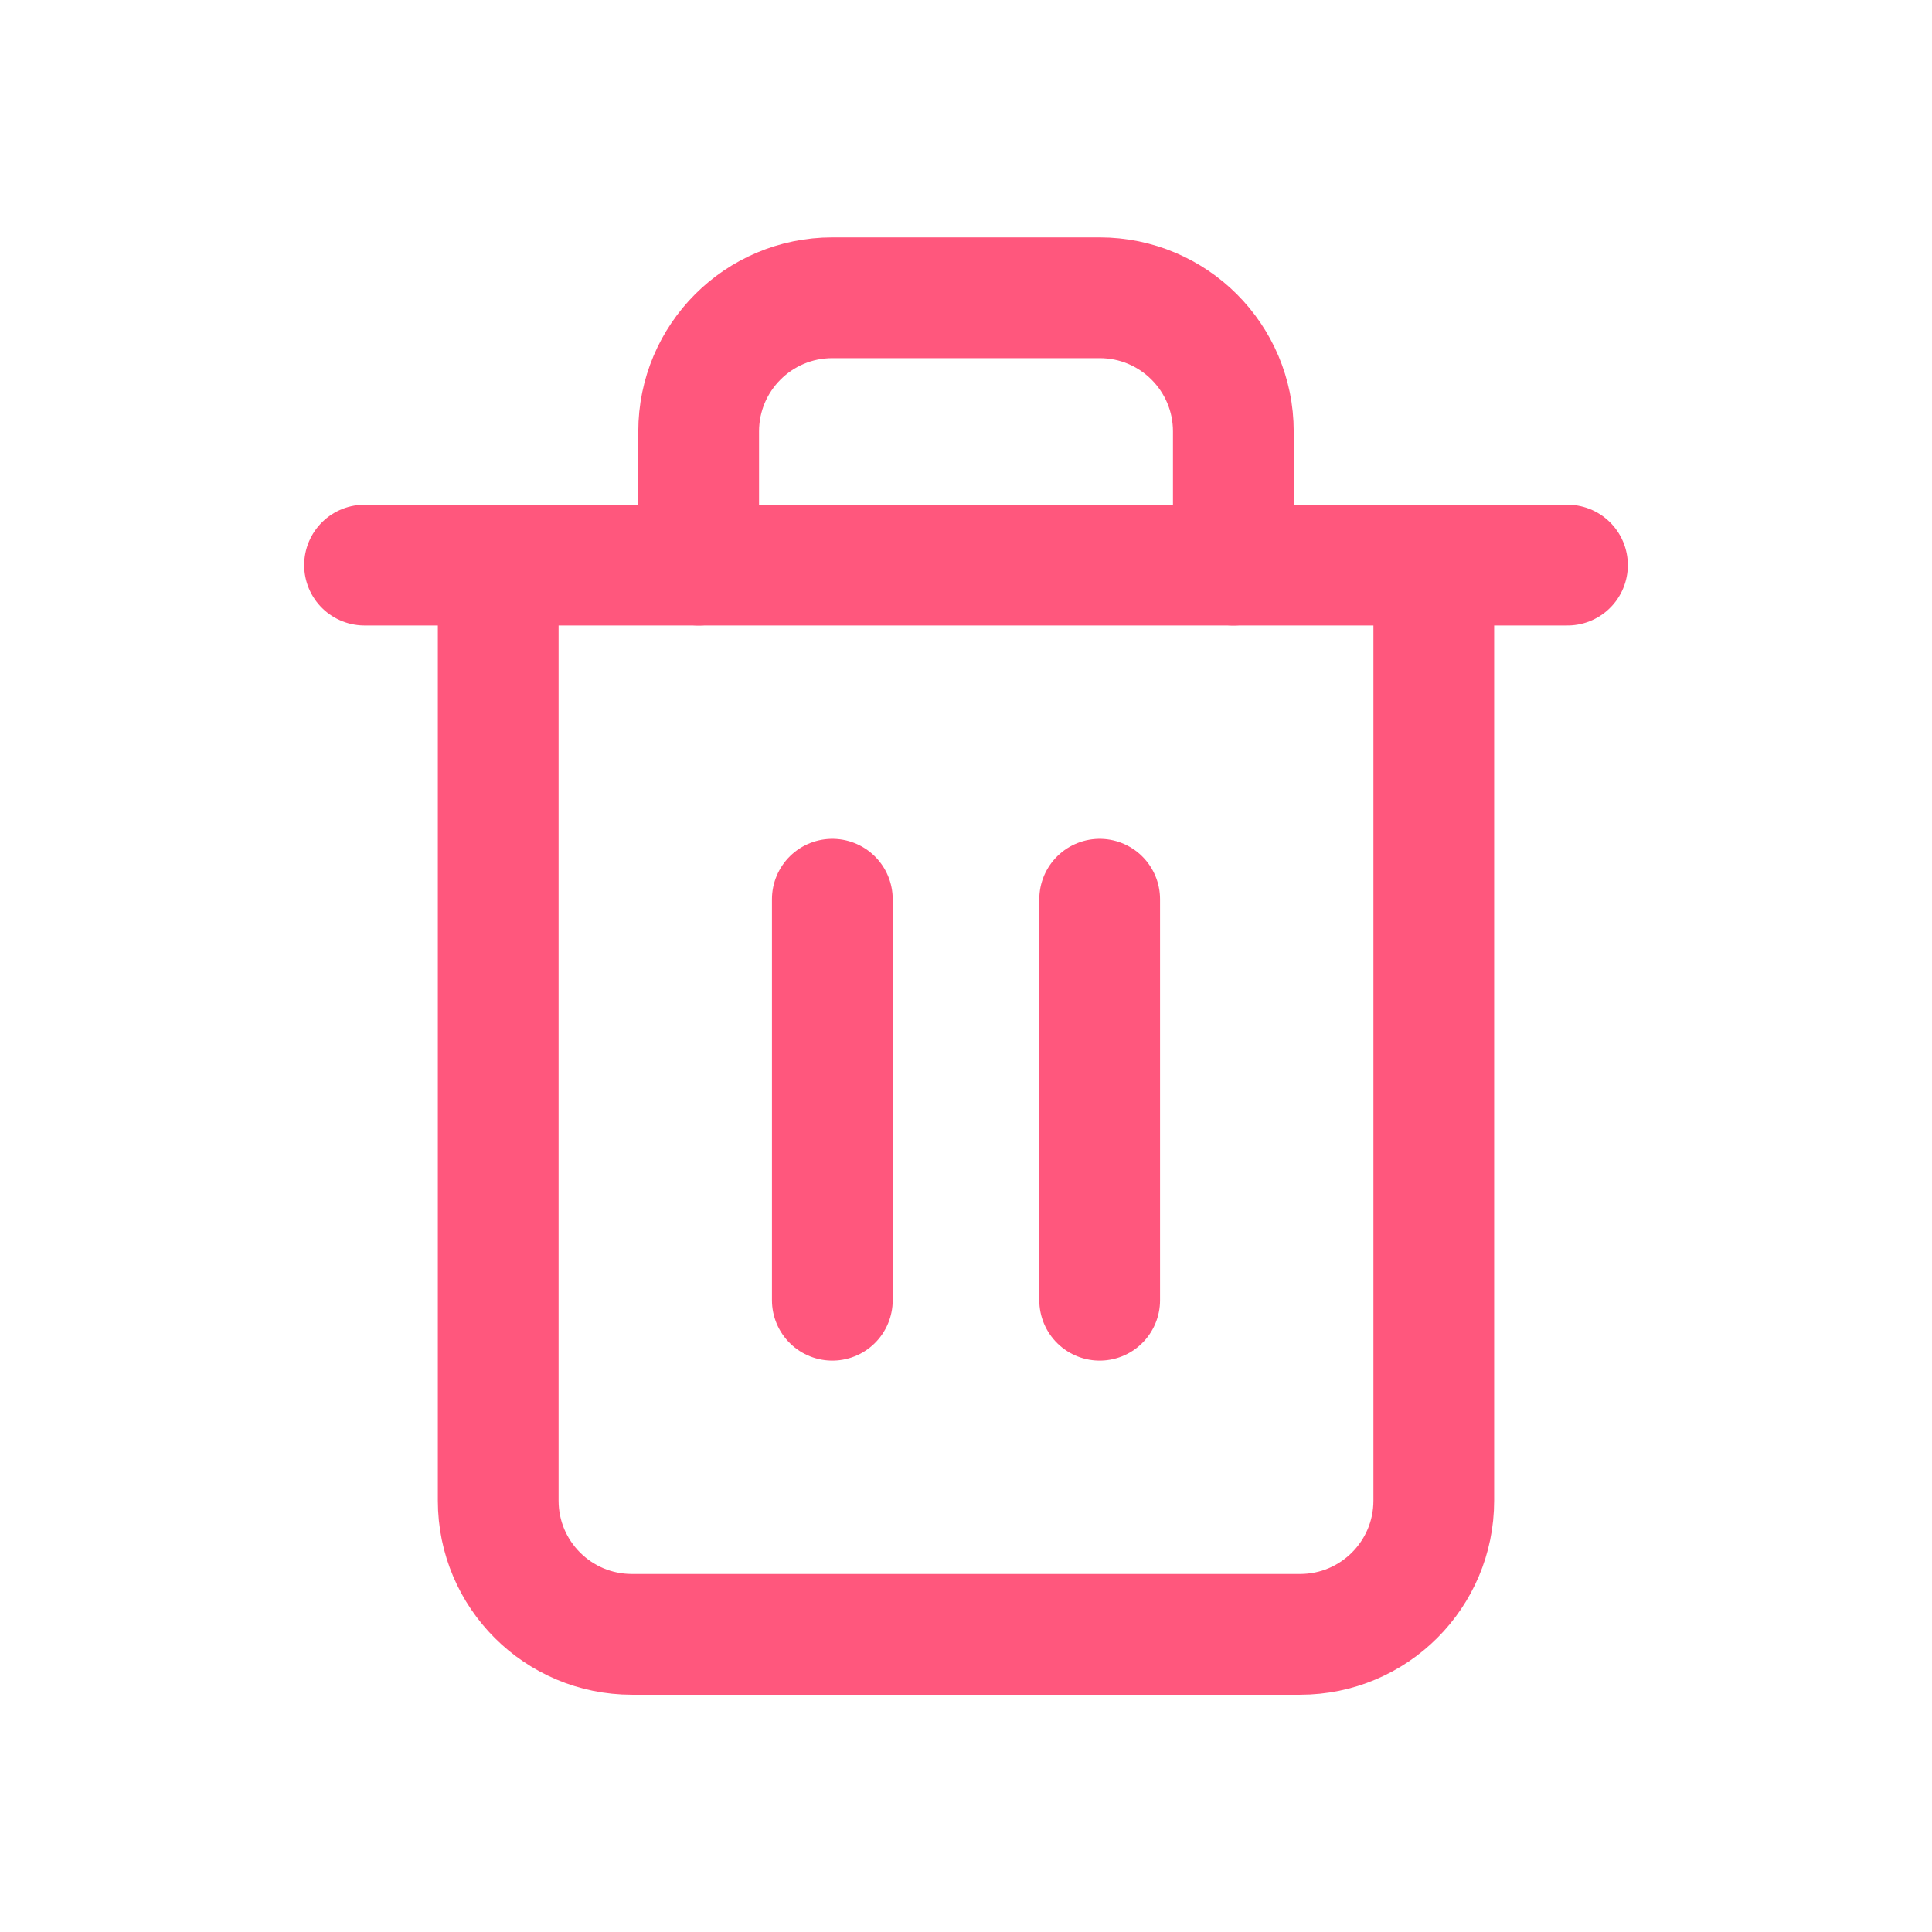
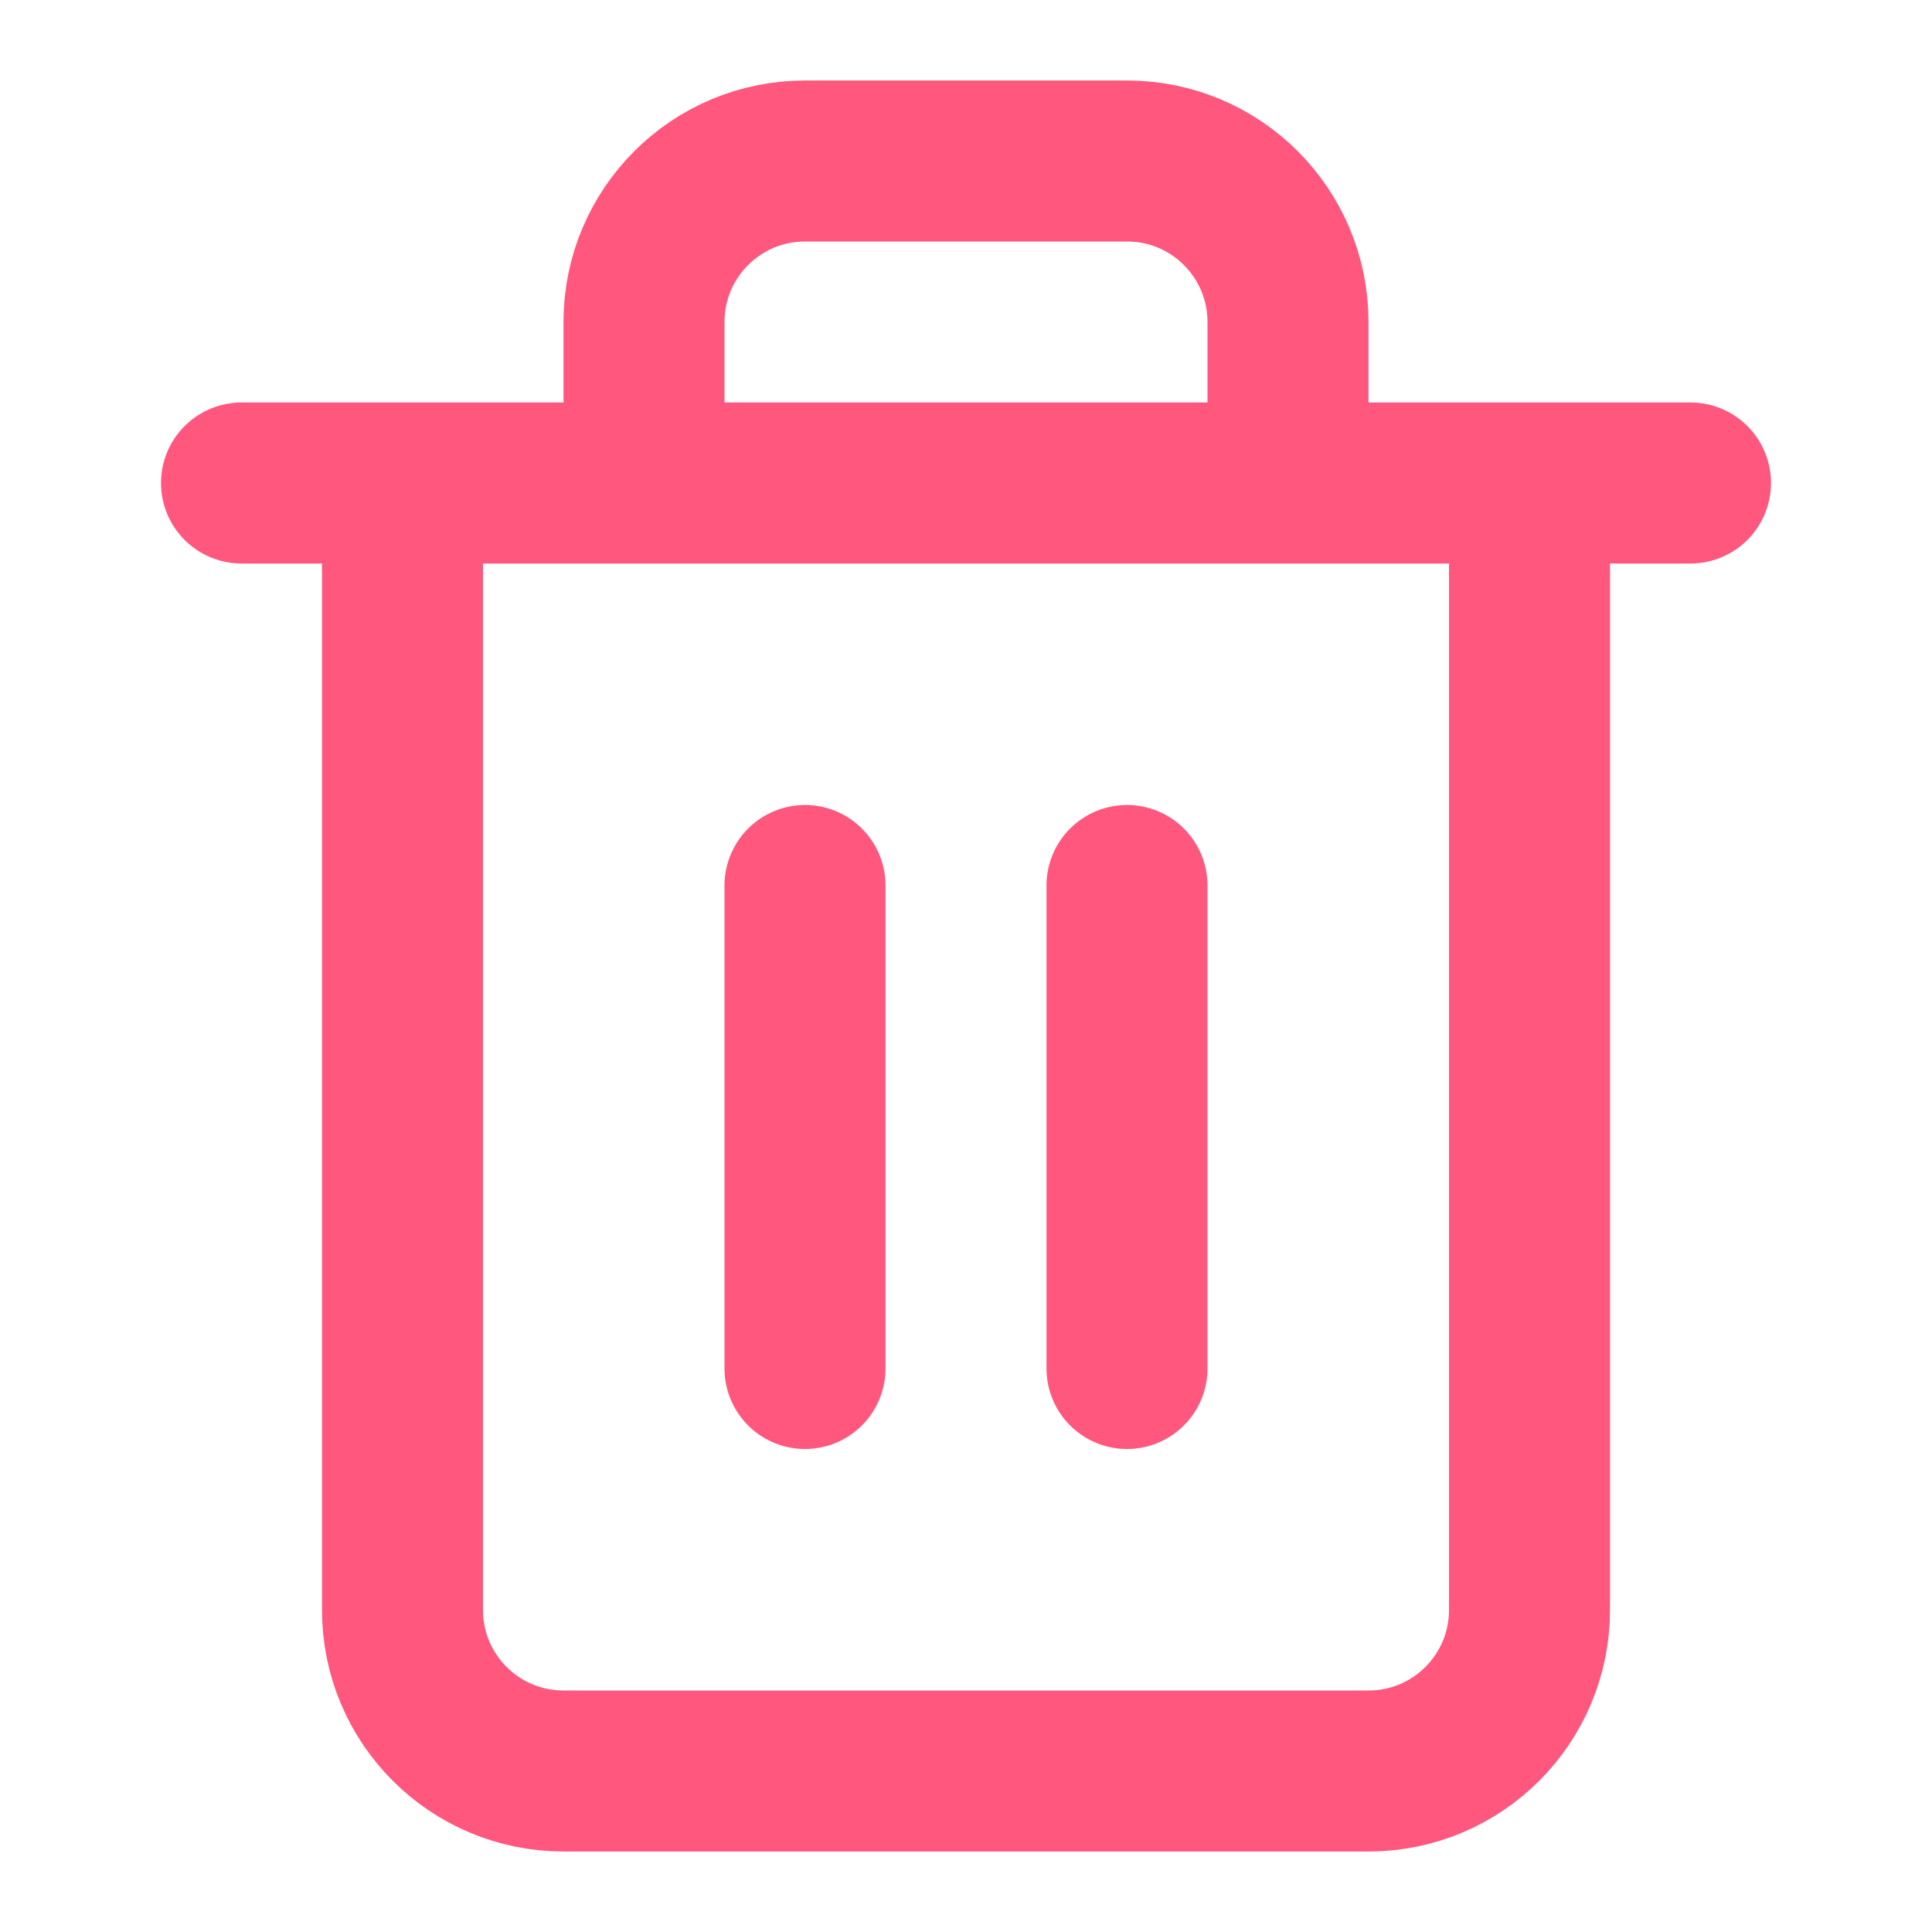
- <svg xmlns="http://www.w3.org/2000/svg" width="16" height="16" viewBox="0 0 16 16">
-   <g fill="none">
-     <path stroke="#ff577d" stroke-linecap="round" stroke-linejoin="round" d="M3.019 4.68h9.962" data-name="Trazado 19480" />
-     <path stroke="#ff577d" stroke-linecap="round" stroke-linejoin="round" d="M11.874 4.68v7.748a1.107 1.107 0 0 1-1.107 1.107H5.233a1.107 1.107 0 0 1-1.107-1.107V4.68m1.66 0V3.573a1.107 1.107 0 0 1 1.107-1.107h2.214a1.107 1.107 0 0 1 1.107 1.107V4.68" data-name="Trazado 19481" />
-     <path stroke="#ff577d" stroke-linecap="round" stroke-linejoin="round" d="M6.893 7.447v3.321" data-name="Trazado 19482" />
-     <path stroke="#ff577d" stroke-linecap="round" stroke-linejoin="round" d="M9.107 7.447v3.321" data-name="Trazado 19483" />
-     <path d="M0 0h16v16H0z" data-name="Rectángulo 14459" />
-   </g>
+ <svg xmlns="http://www.w3.org/2000/svg" width="24" height="24" viewBox="0 0 24 24" fill="none" stroke="#FF577D" stroke-width="2" stroke-linecap="round" stroke-linejoin="round">
+   <path d="M3 6h18M19 6v14a2 2 0 0 1-2 2H7a2 2 0 0 1-2-2V6m3 0V4a2 2 0 0 1 2-2h4a2 2 0 0 1 2 2v2M10 11v6M14 11v6" />
</svg>
